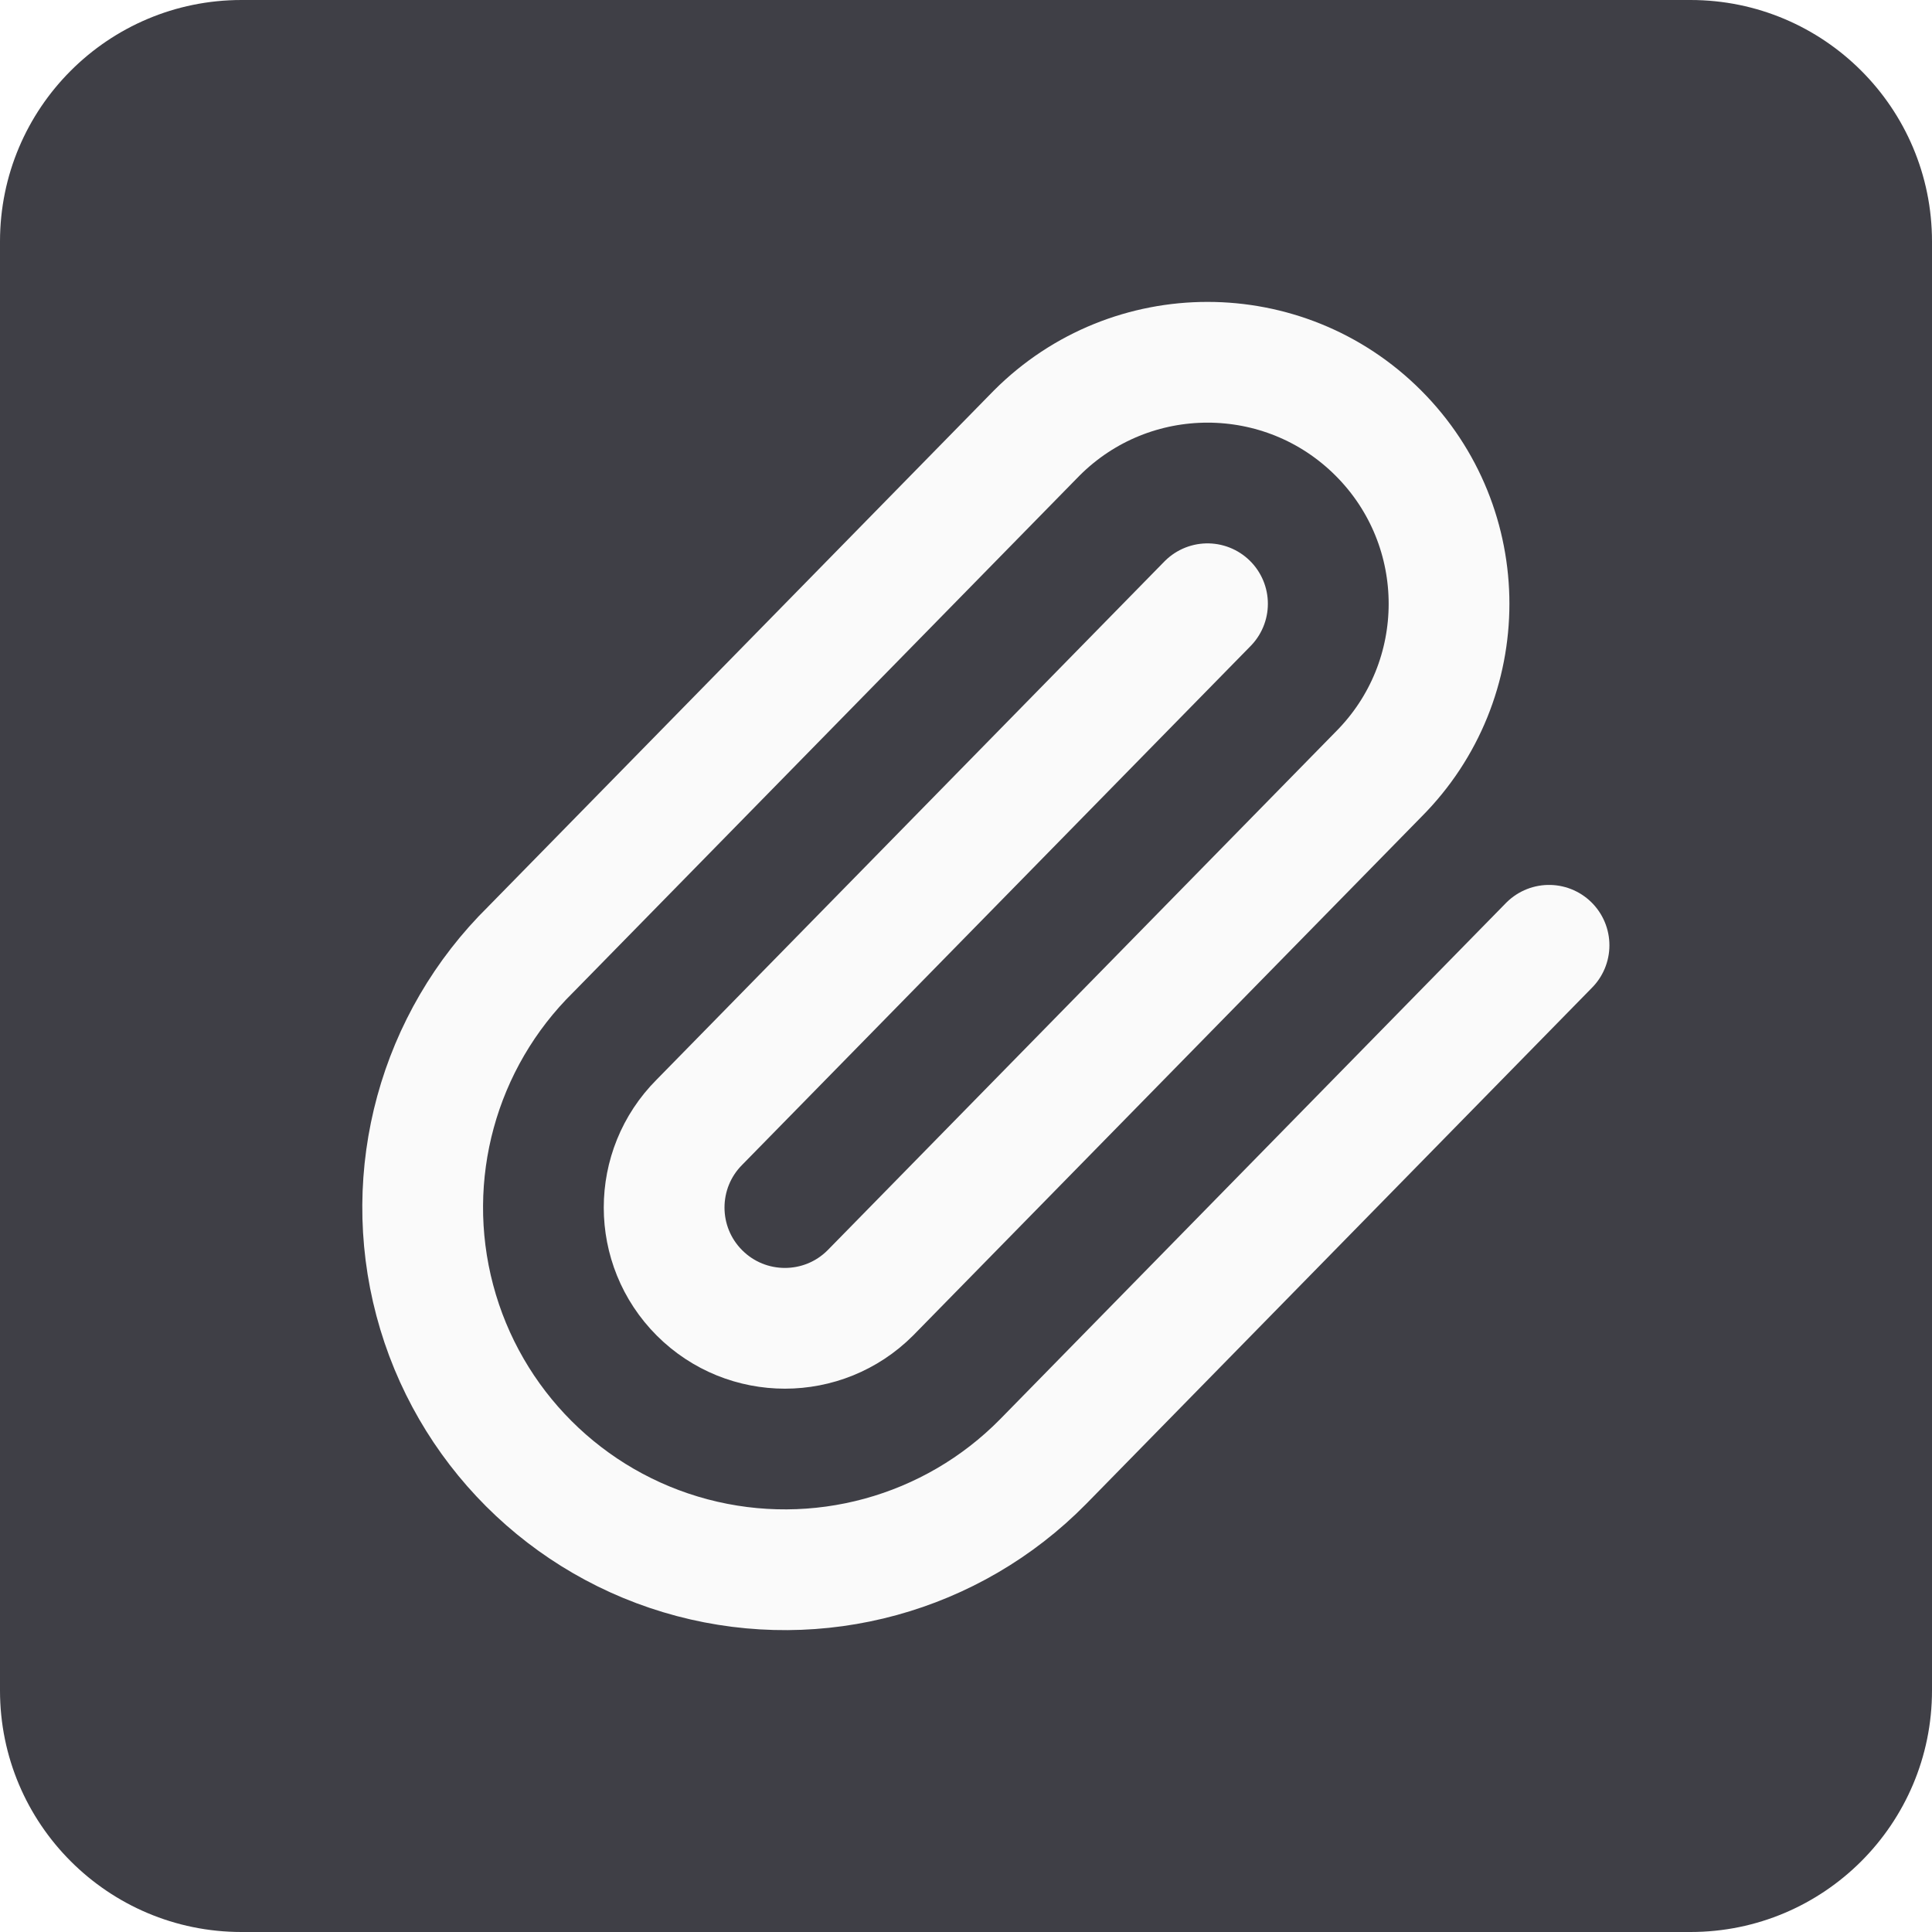
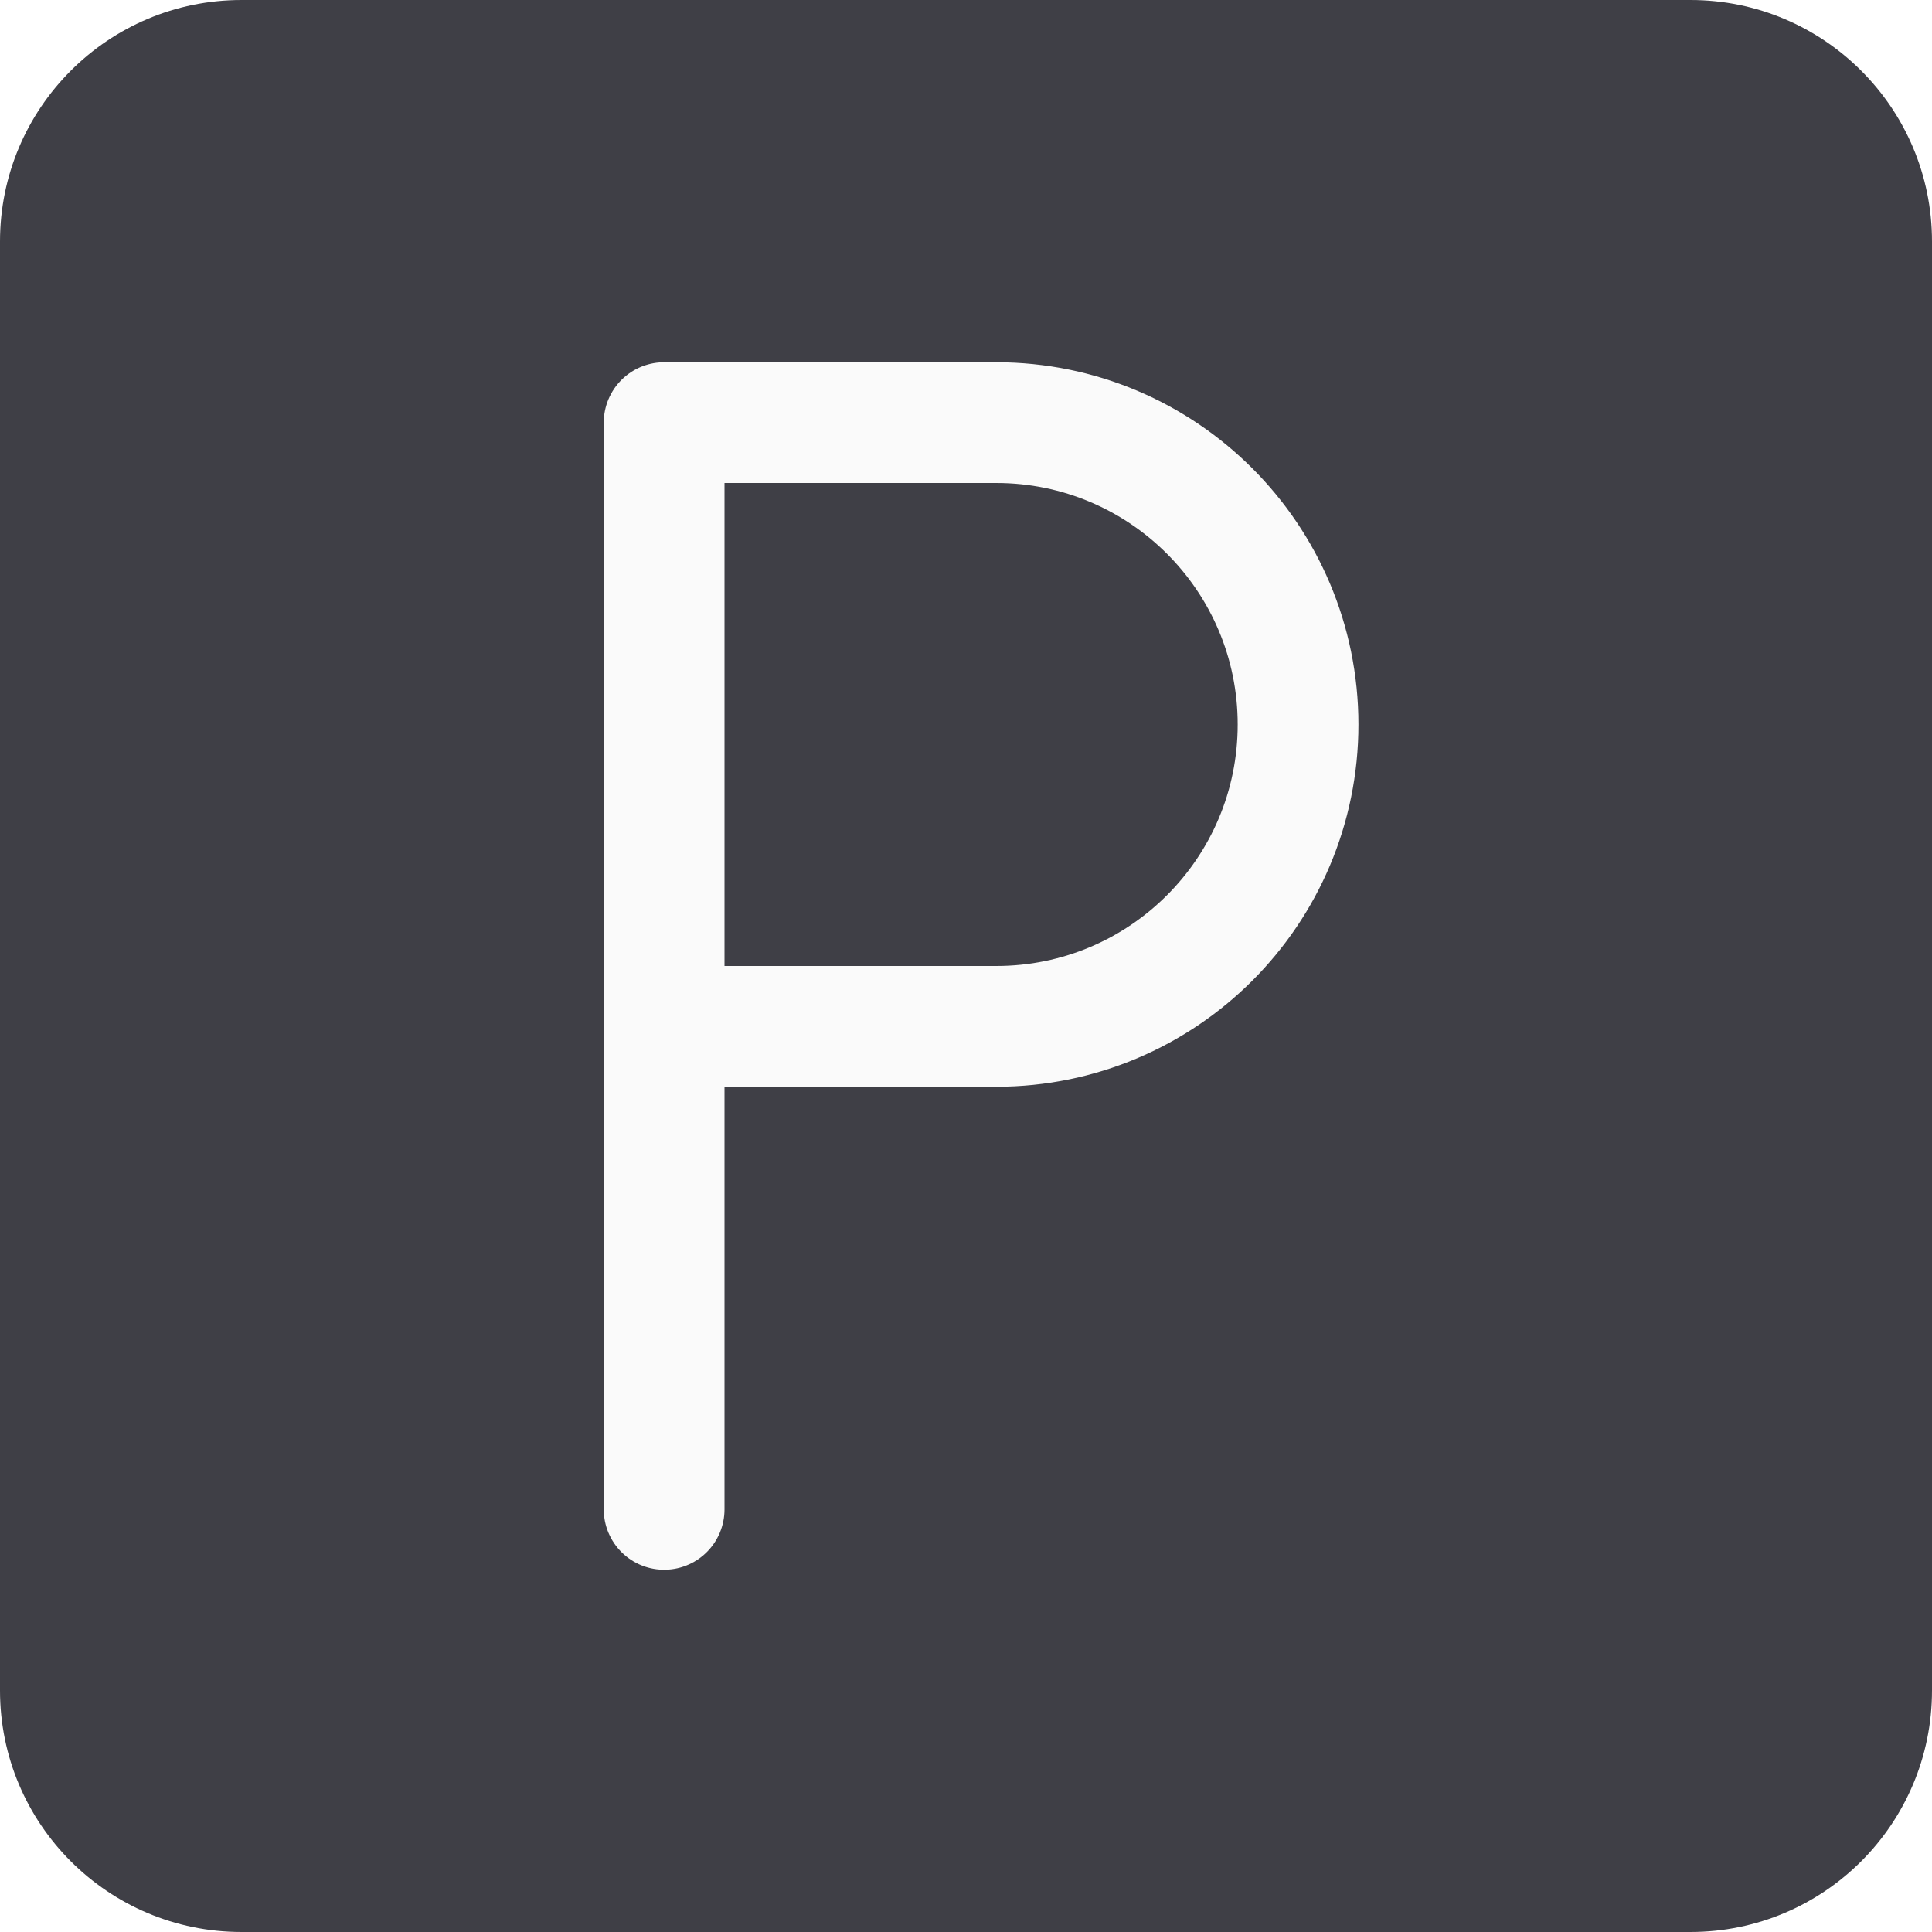
<svg xmlns="http://www.w3.org/2000/svg" width="512" height="512" viewBox="-4 -4 32 32" fill="none" stroke-linecap="round" stroke-linejoin="round">
  <rect x="-4" y="-4" width="32" height="32" rx="4" fill="#3f3f46" />
-   <path stroke="#fafafa" stroke-width="2" d="m16 6-8.414 8.586a2 2 0 0 0 2.829 2.829l8.414-8.586a4 4 0 1 0-5.657-5.657l-8.379 8.551a6 6 0 1 0 8.485 8.485l8.379-8.551" />
+   <path stroke="#fafafa" stroke-width="2" d="M7 3v18M7 3h5.5a5 5 0 0 1 0 10H7" />
</svg>
